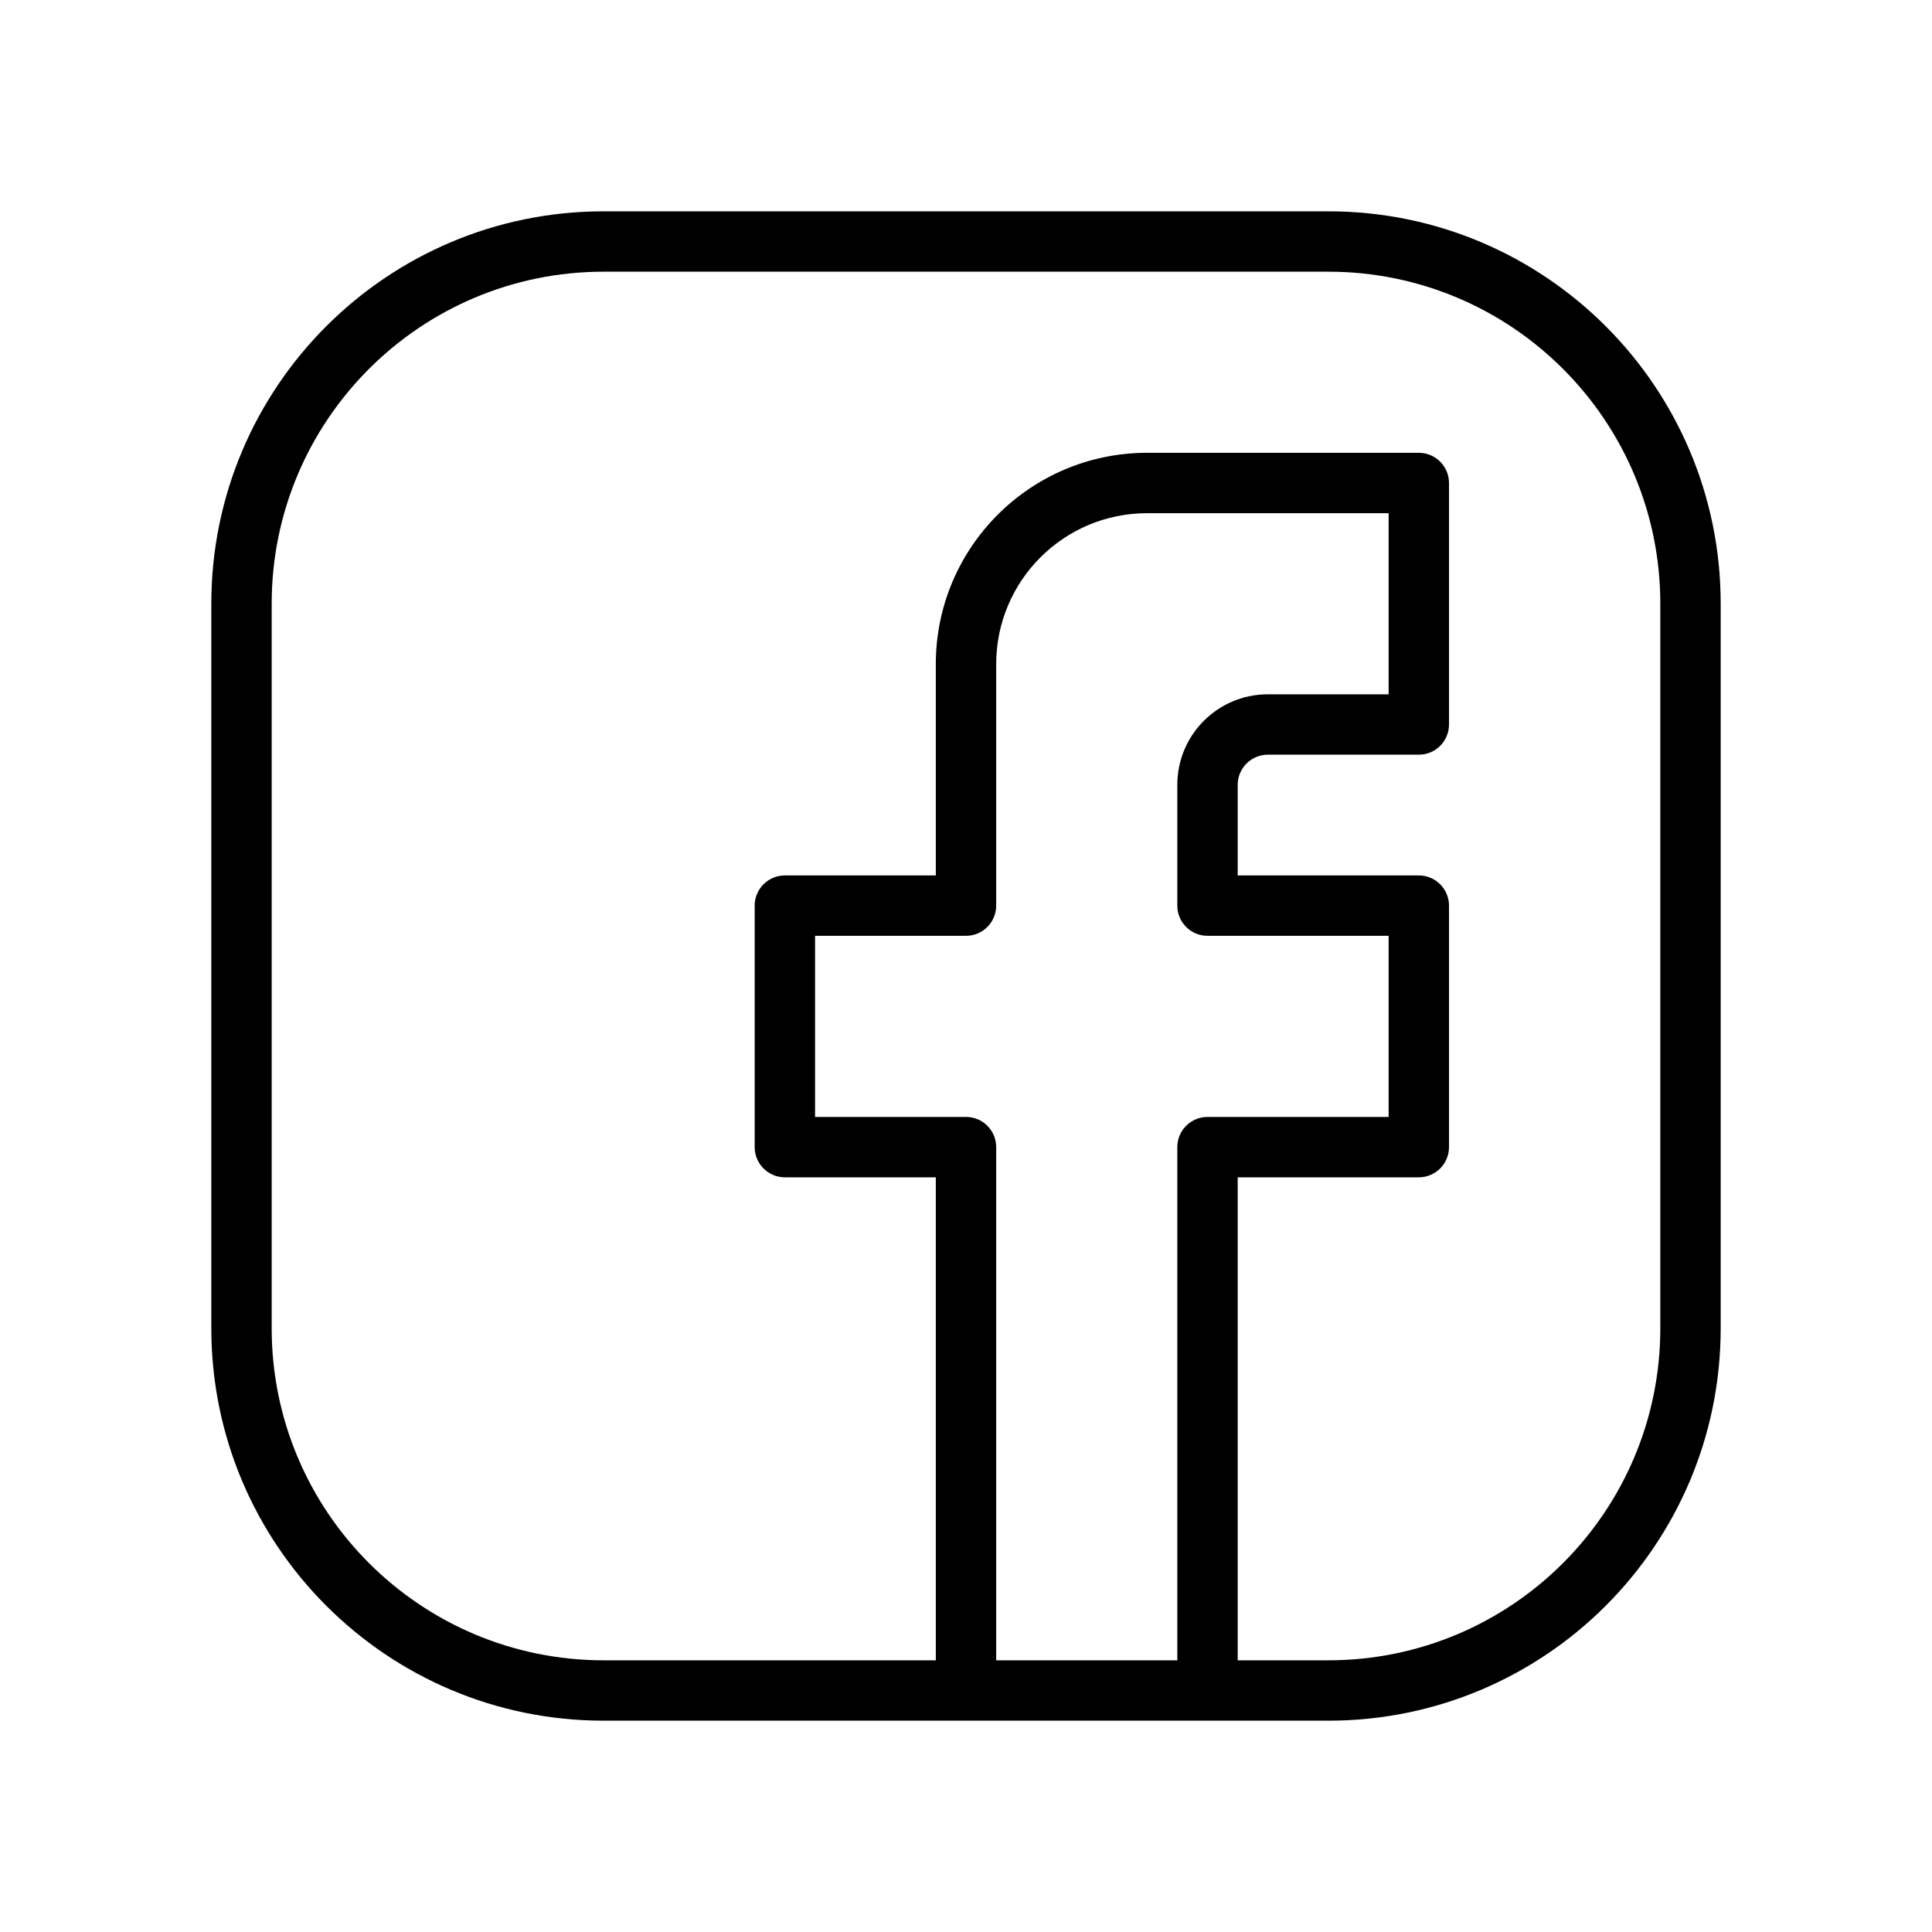
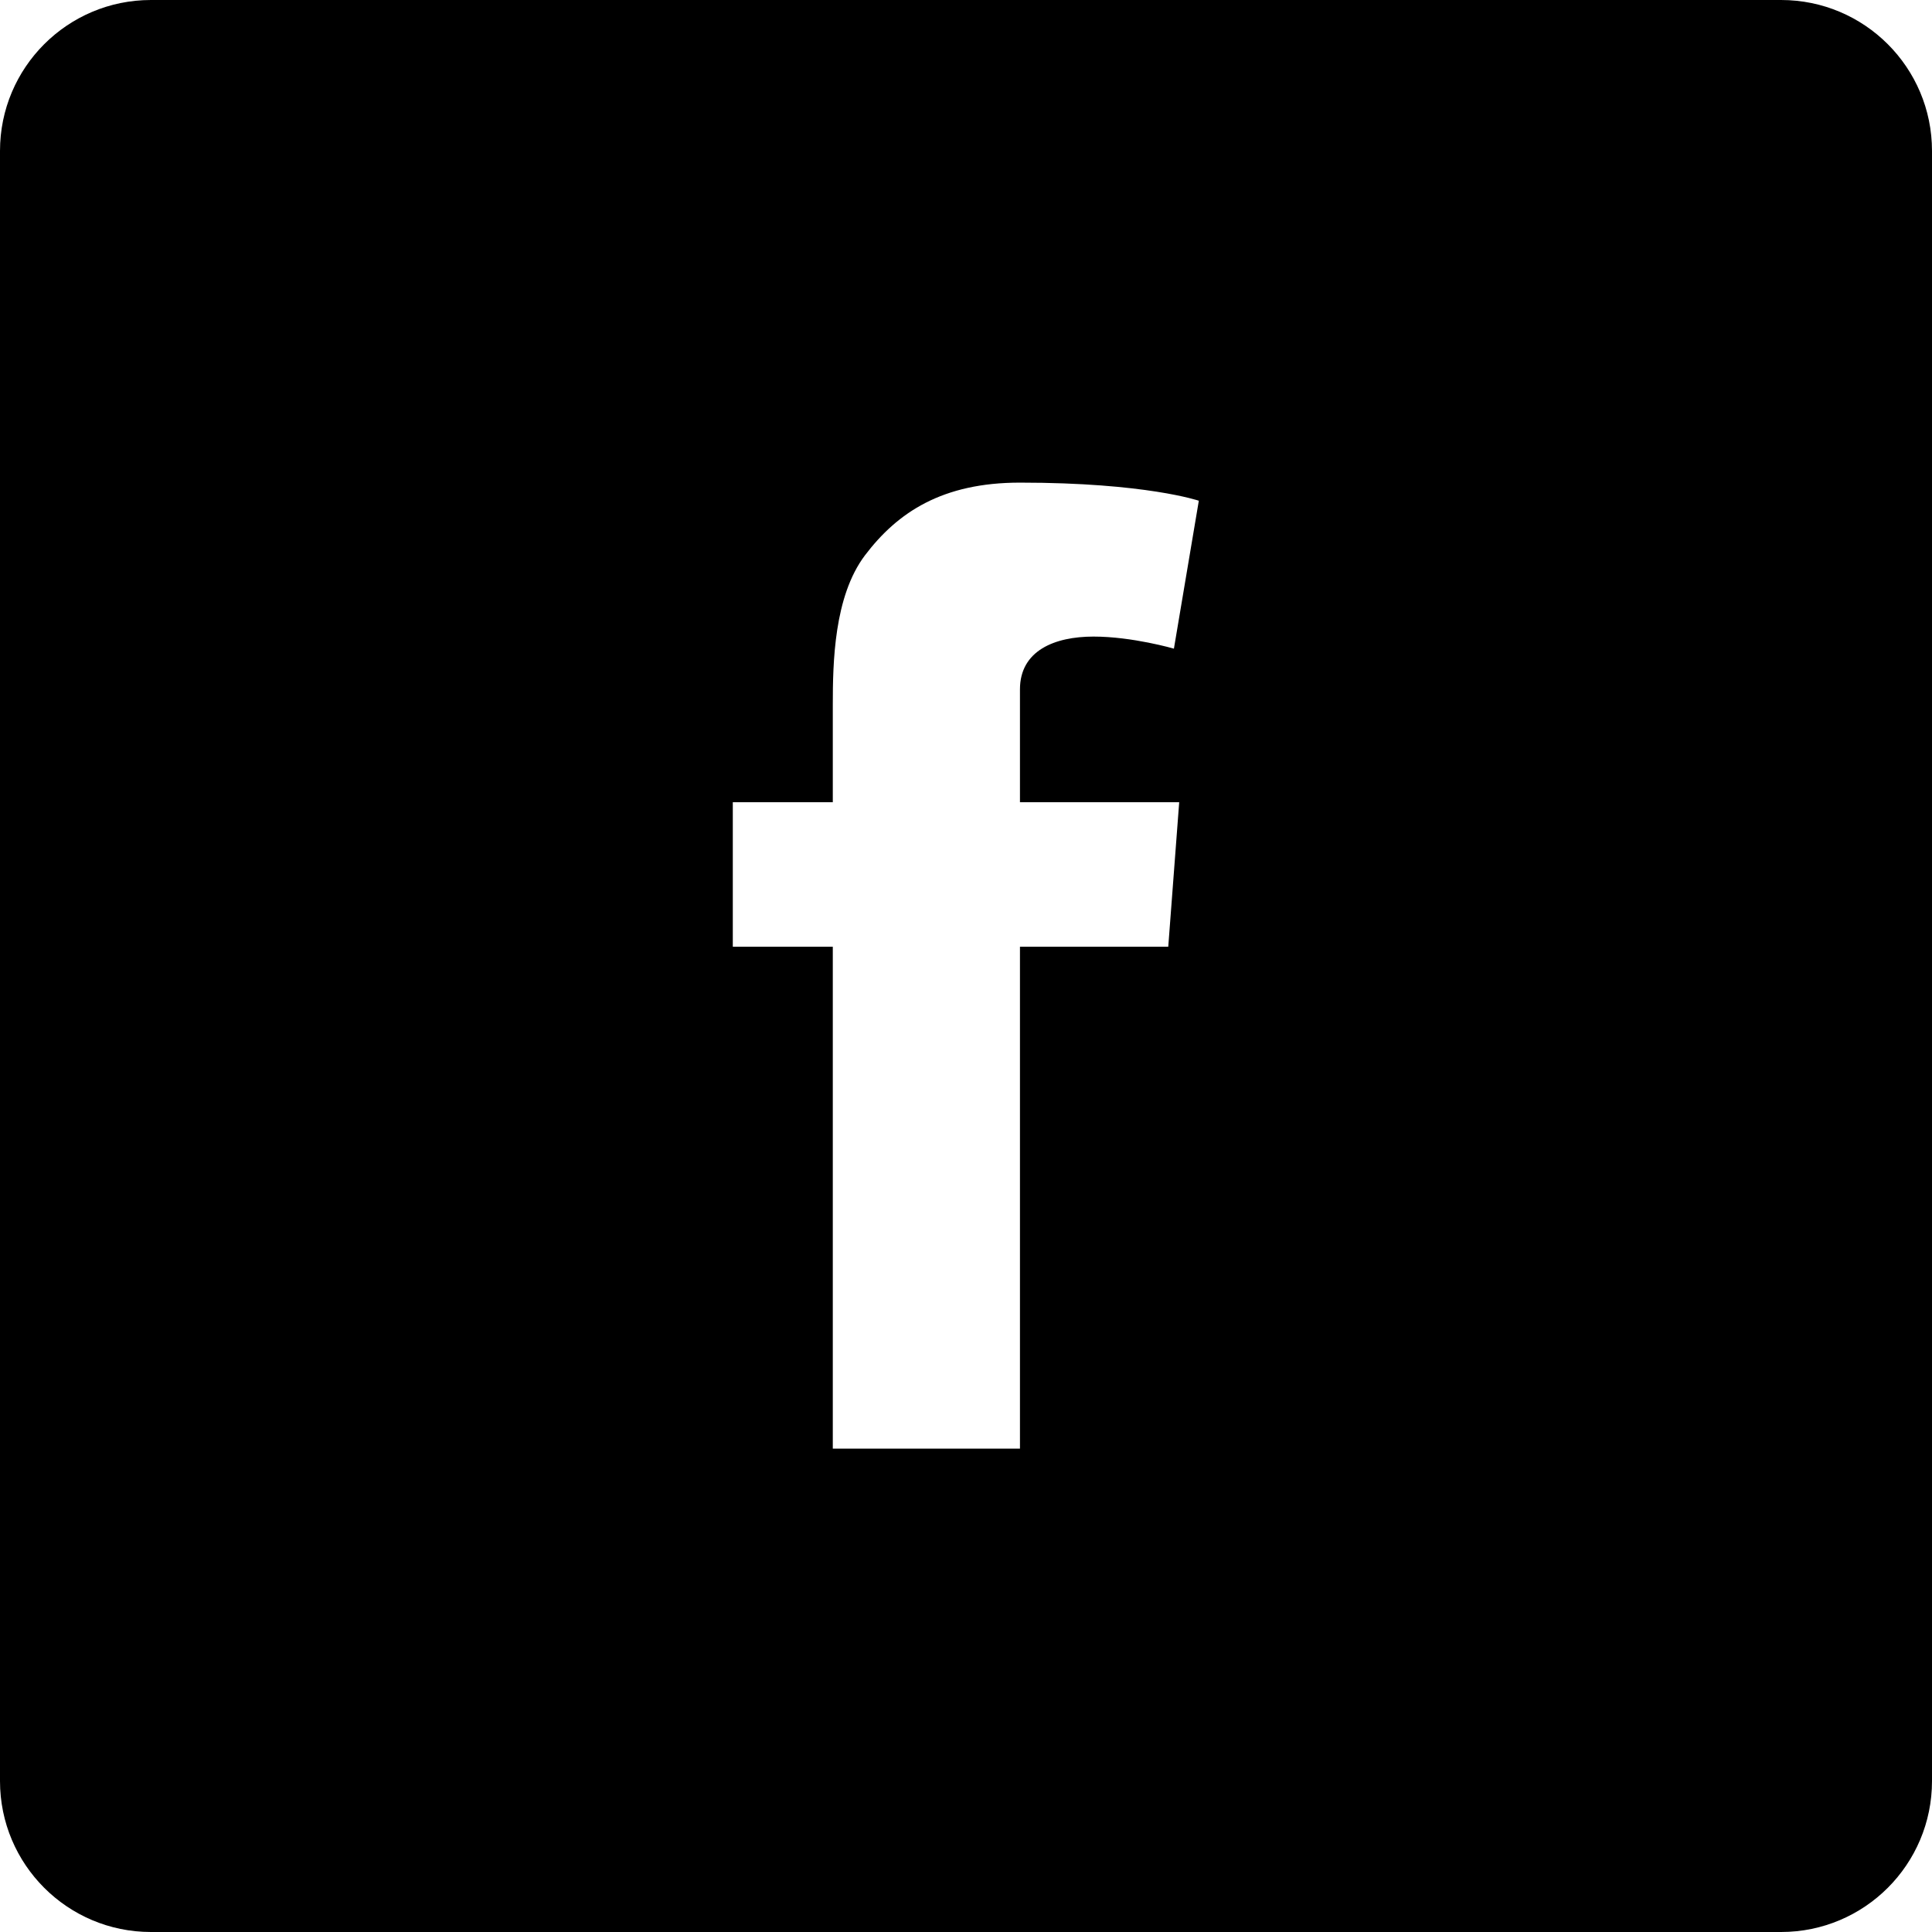
- <svg xmlns="http://www.w3.org/2000/svg" fill="#000000" width="800px" height="800px" viewBox="0 0 64 64">
-   <path d="M44,7H20A13,13,0,0,0,7,20V44A13,13,0,0,0,20,57H44A13,13,0,0,0,57,44V20A13,13,0,0,0,44,7ZM33,55V38a1,1,0,0,0-1-1H27V31h5a1,1,0,0,0,1-1V22a5,5,0,0,1,5-5h8v6H42a3,3,0,0,0-3,3v4a1,1,0,0,0,1,1h6v6H40a1,1,0,0,0-1,1V55ZM55,44A11,11,0,0,1,44,55H41V39h6a1,1,0,0,0,1-1V30a1,1,0,0,0-1-1H41V26a1,1,0,0,1,1-1h5a1,1,0,0,0,1-1V16a1,1,0,0,0-1-1H38a7,7,0,0,0-7,7v7H26a1,1,0,0,0-1,1v8a1,1,0,0,0,1,1h5V55H20A11,11,0,0,1,9,44V20A11,11,0,0,1,20,9H44A11,11,0,0,1,55,20Z" />
+ <svg xmlns="http://www.w3.org/2000/svg" fill="#000000" height="800px" width="800px" version="1.1" id="Layer_1" viewBox="-143 145 512 512" xml:space="preserve">
+   <path d="M329,145h-432c-22.1,0-40,17.9-40,40v432c0,22.1,17.9,40,40,40h432c22.1,0,40-17.9,40-40V185C369,162.9,351.1,145,329,145z   M169.5,357.6l-2.9,38.3h-39.3v133H77.7v-133H51.2v-38.3h26.5v-25.7c0-11.3,0.3-28.8,8.5-39.7c8.7-11.5,20.6-19.3,41.1-19.3  c33.4,0,47.4,4.8,47.4,4.8l-6.6,39.2c0,0-11-3.2-21.3-3.2c-10.3,0-19.5,3.7-19.5,14v29.9H169.5z" />
</svg>
